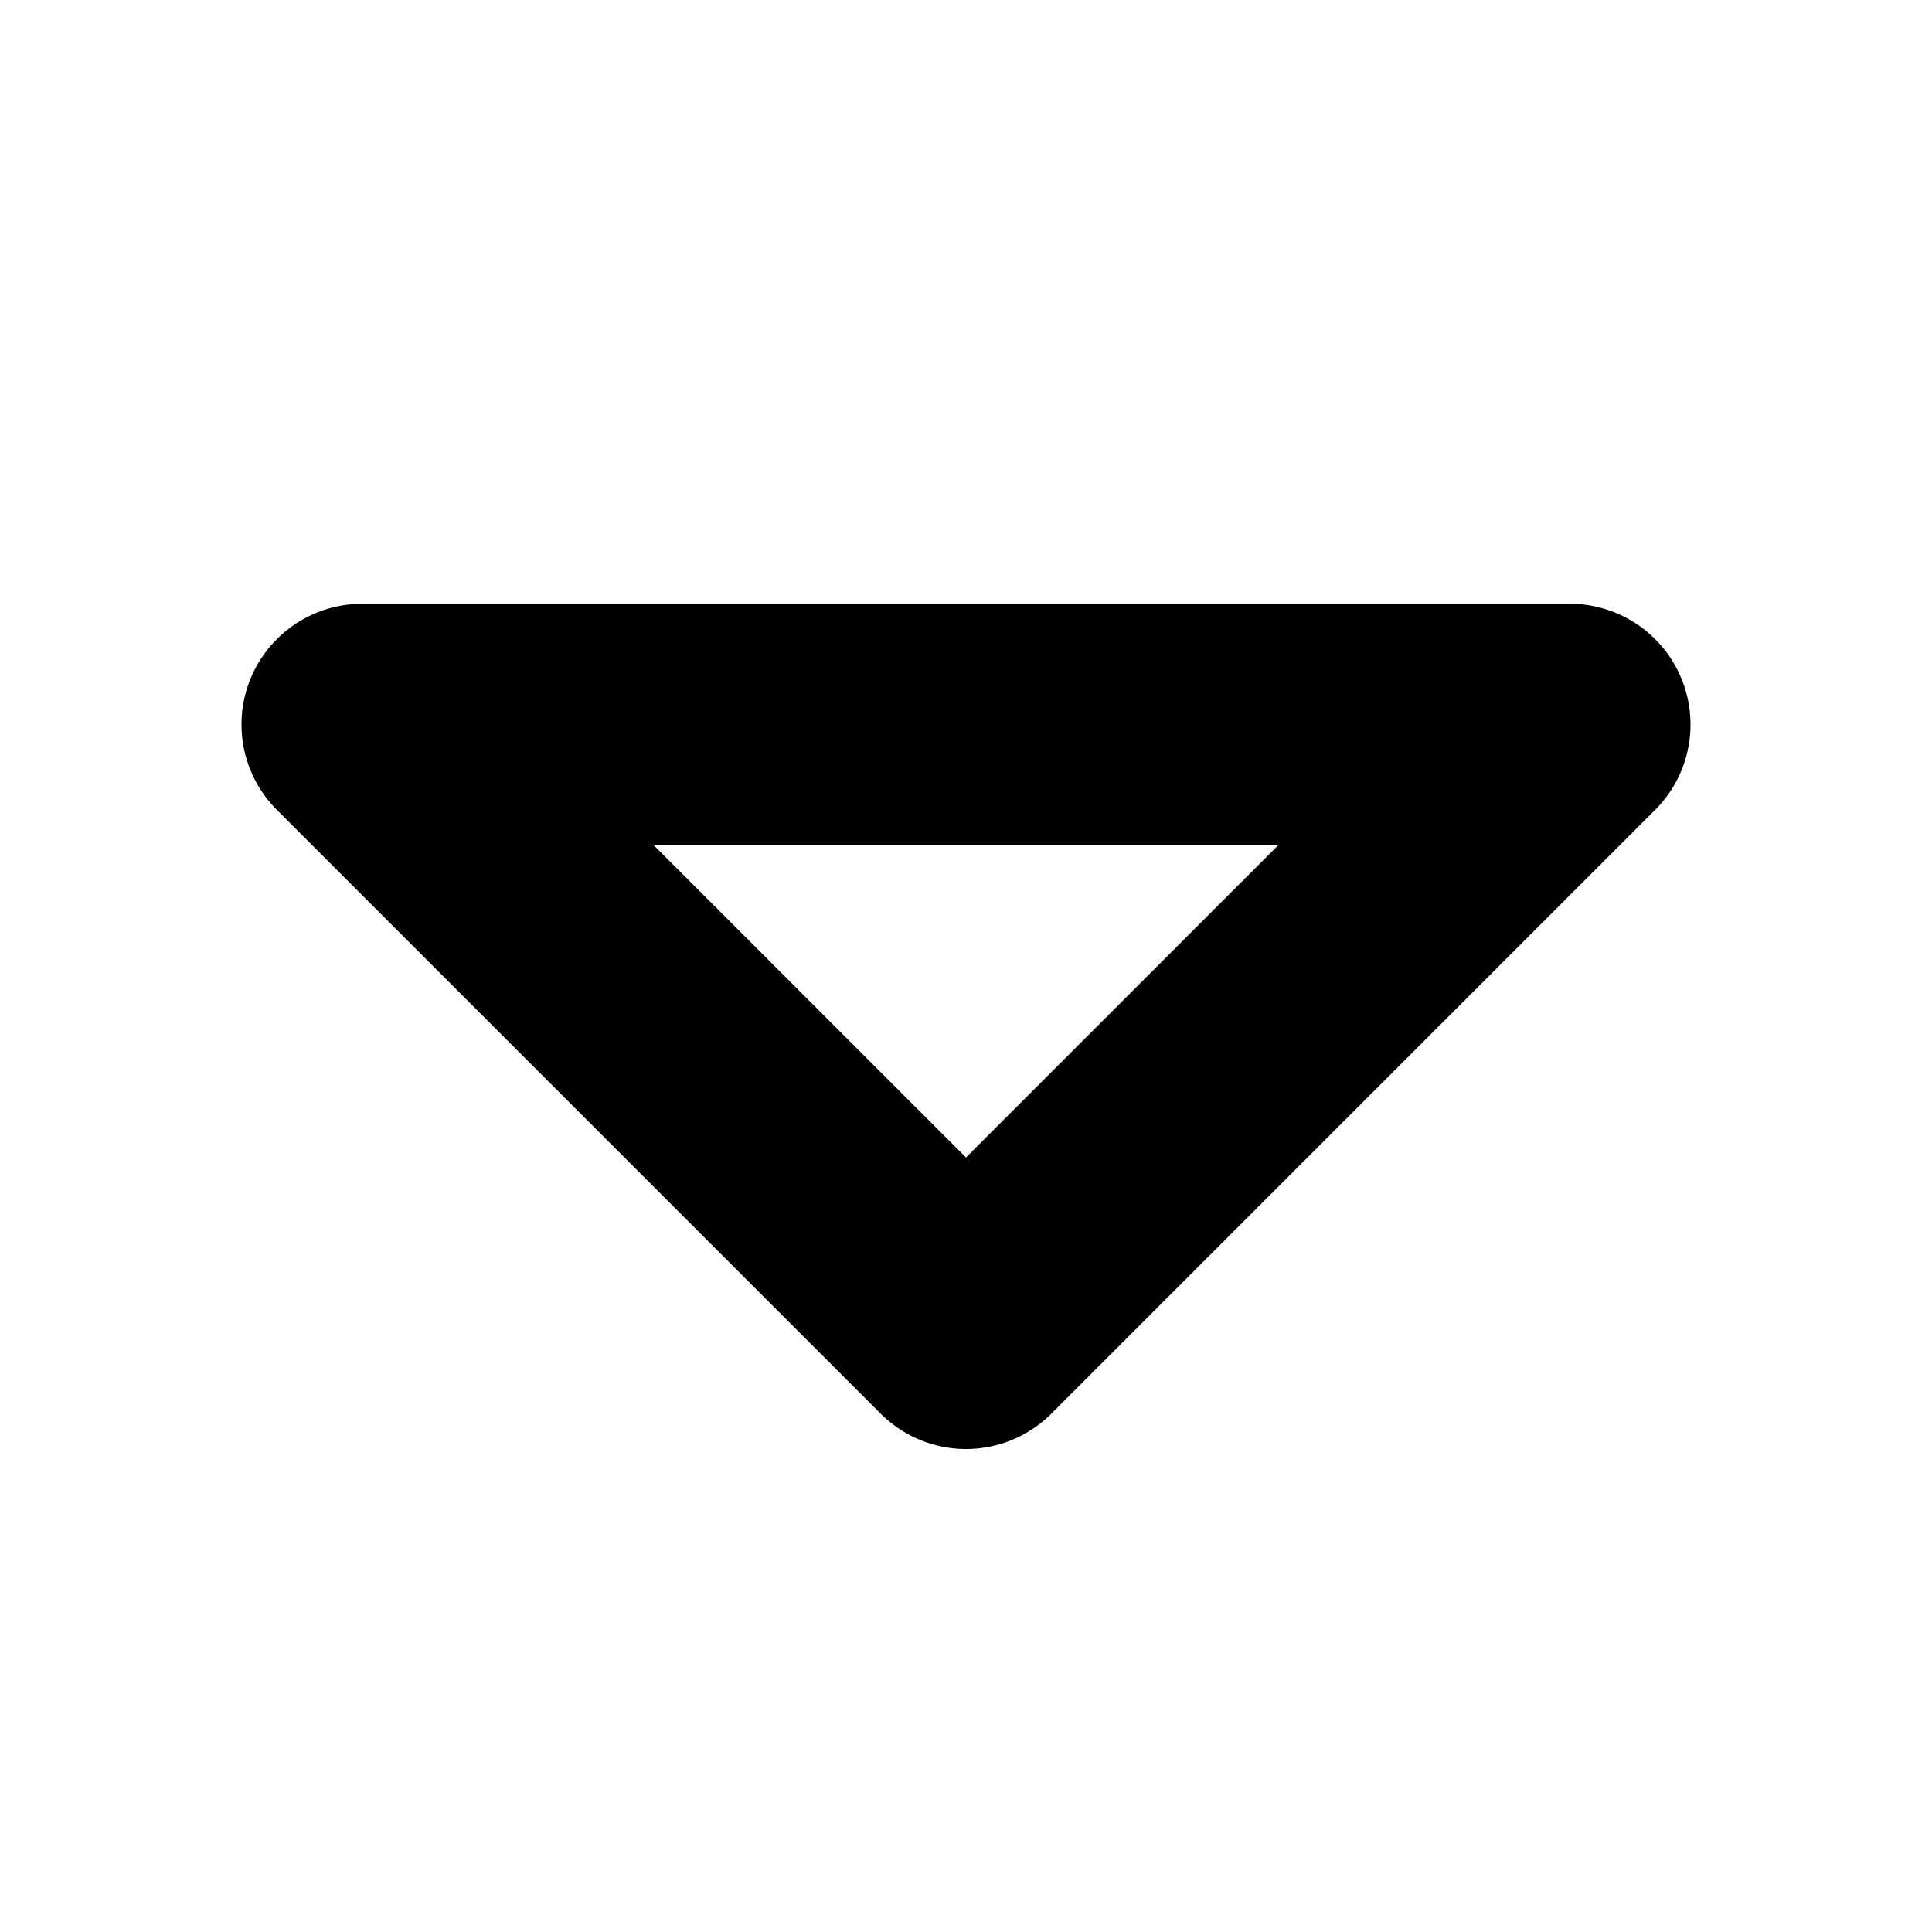
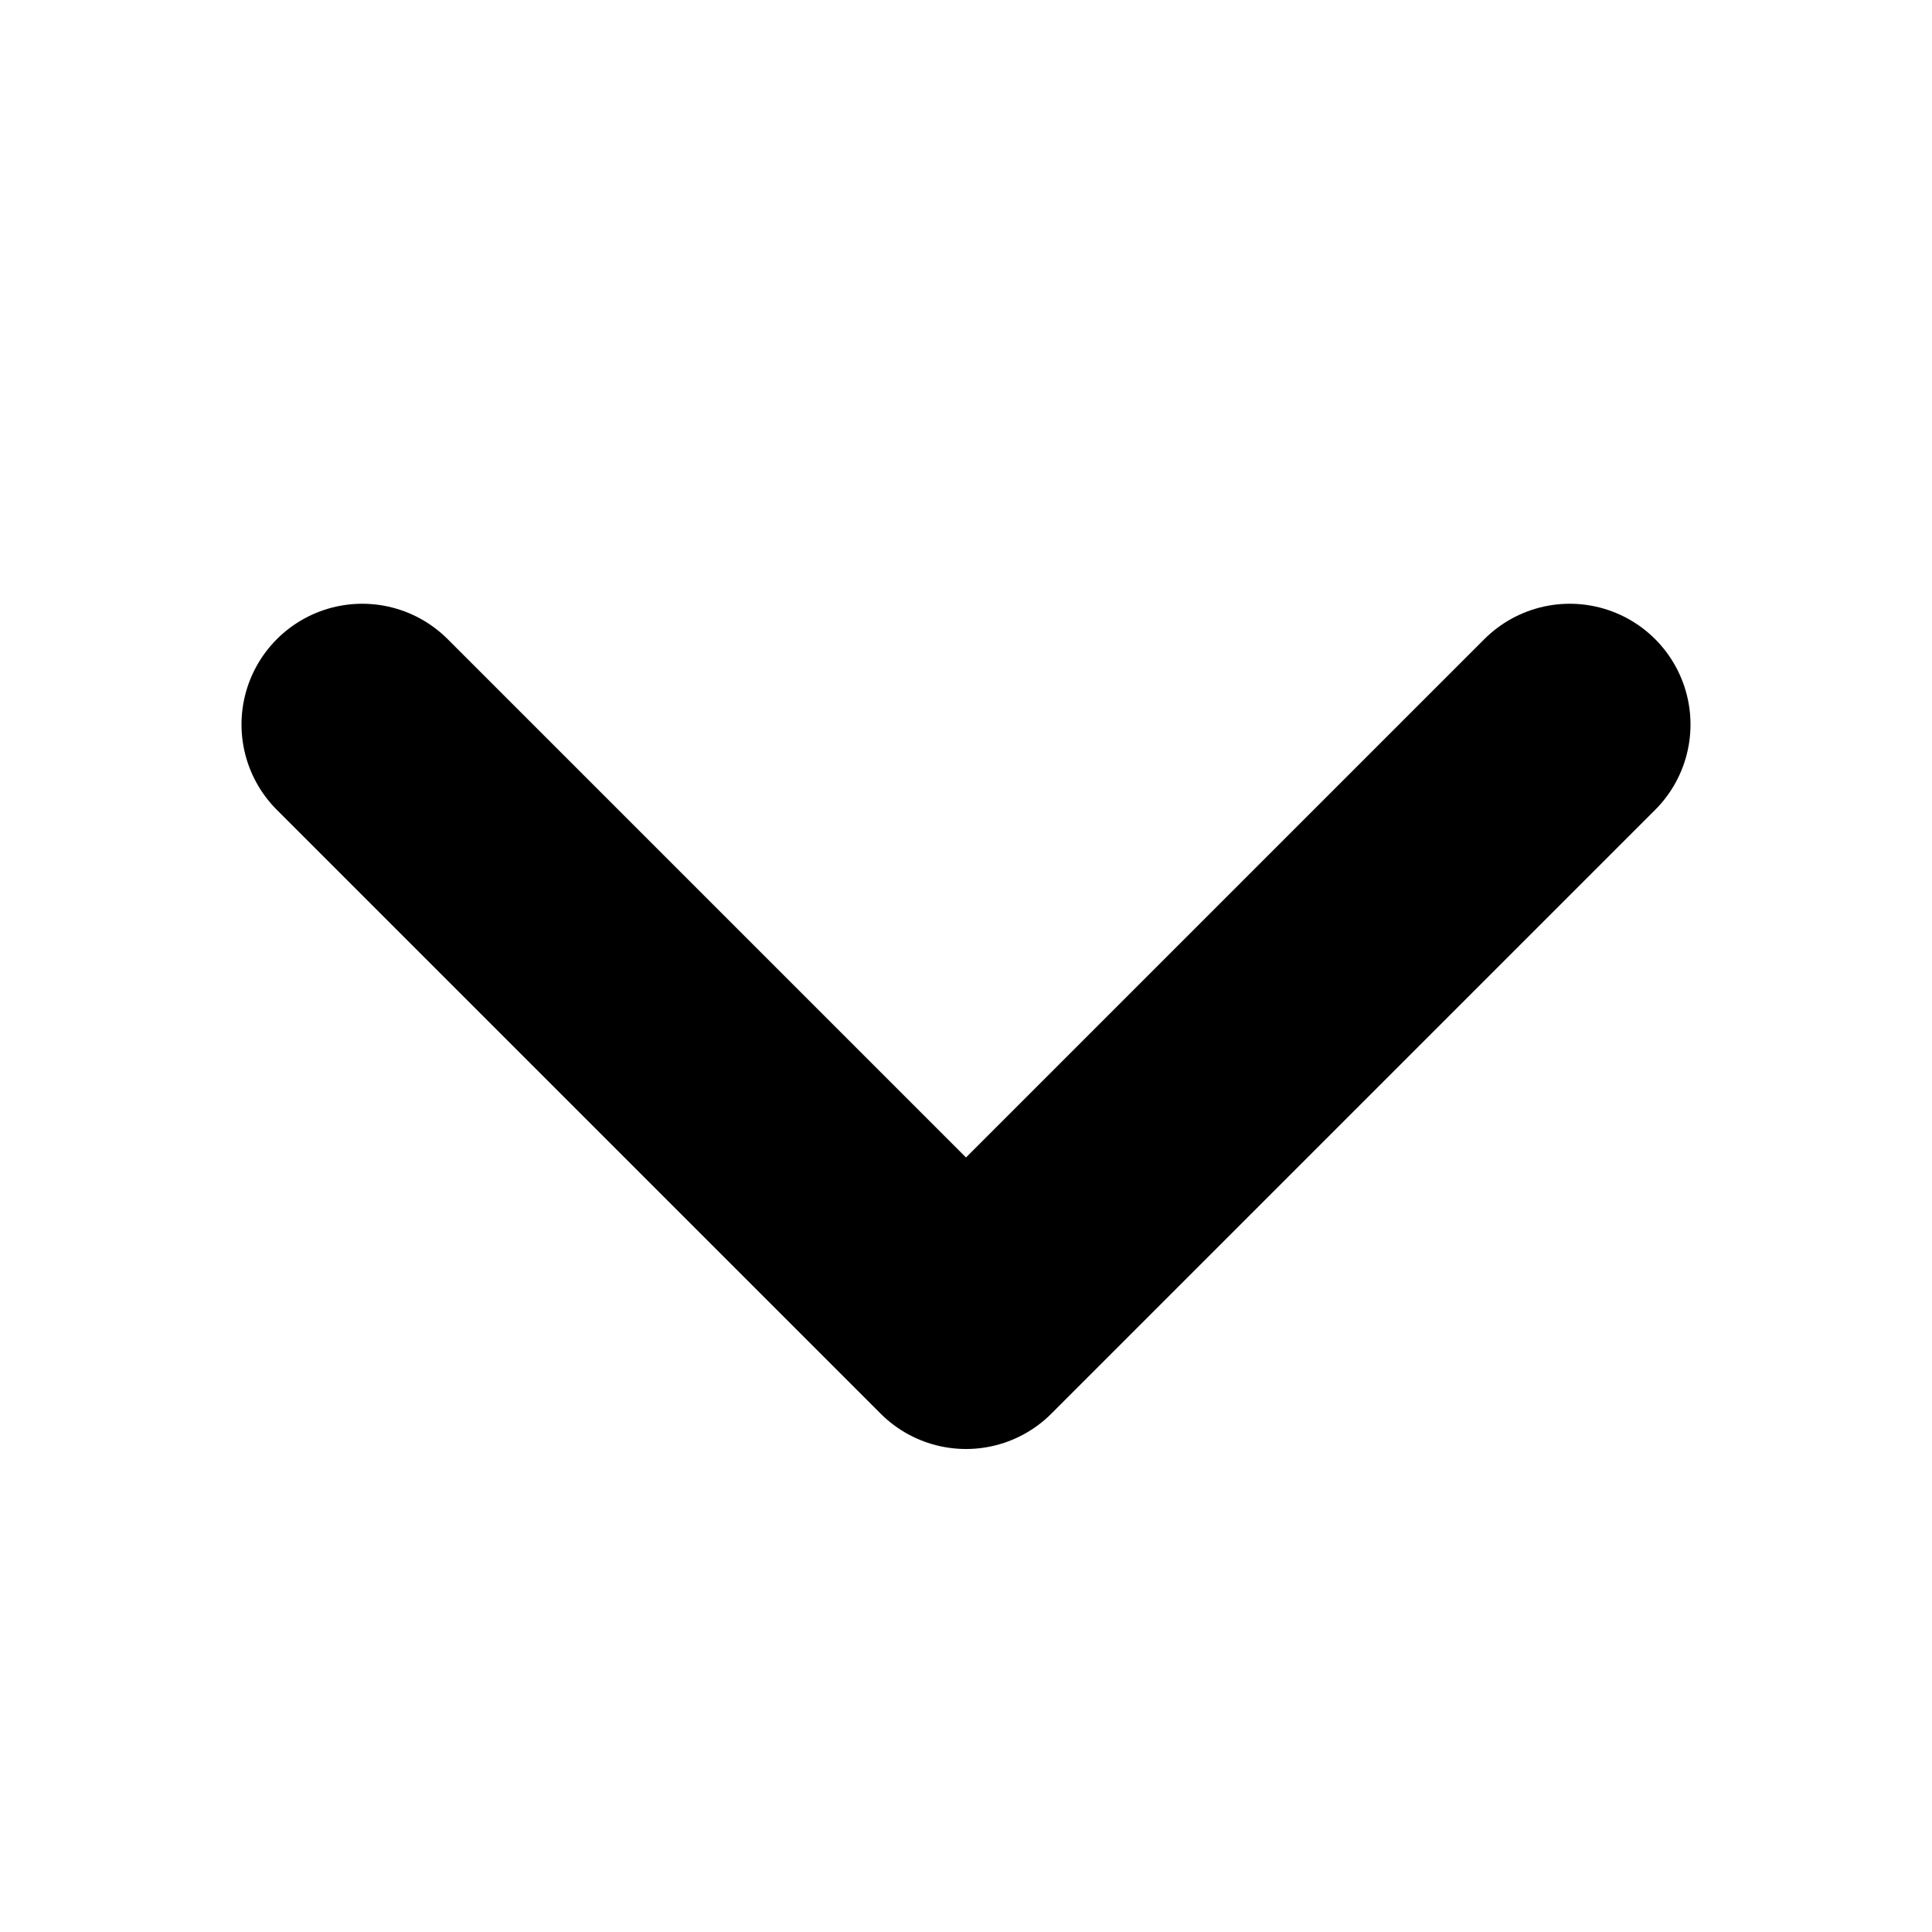
- <svg xmlns="http://www.w3.org/2000/svg" xmlns:ns1="https://www.gtk.org/grappa" ns1:version="1" ns1:state="0" ns1:keywords="pan-down arrow" width="16" height="16">
-   <path id="path0" clip-path="none" fill="none" stroke="url(#gpa:foreground) rgb(0,0,0)" stroke-opacity="1" stroke-width="2" stroke-linecap="round" stroke-linejoin="round" stroke-miterlimit="4" d="M 3 6 L 13 6 L 8 11 Z" ns1:stroke-minwidth="0.25" ns1:stroke-maxwidth="1.5" class="transparent-fill foreground-stroke" ns1:stroke="foreground">
+ <svg xmlns="http://www.w3.org/2000/svg" xmlns:ns1="https://www.gtk.org/grappa" ns1:version="1" ns1:state="0" ns1:keywords="pan-down arrow" id="svg1" width="16" height="16">
+   <path id="path0" clip-path="none" fill="none" stroke="url(#gpa:foreground) rgb(0,0,0)" stroke-width="2" stroke-linecap="round" stroke-linejoin="round" d="M 13 6 L 8 11 L 3 6" class="transparent-fill foreground-stroke" ns1:stroke="foreground">
  </path>
</svg>
